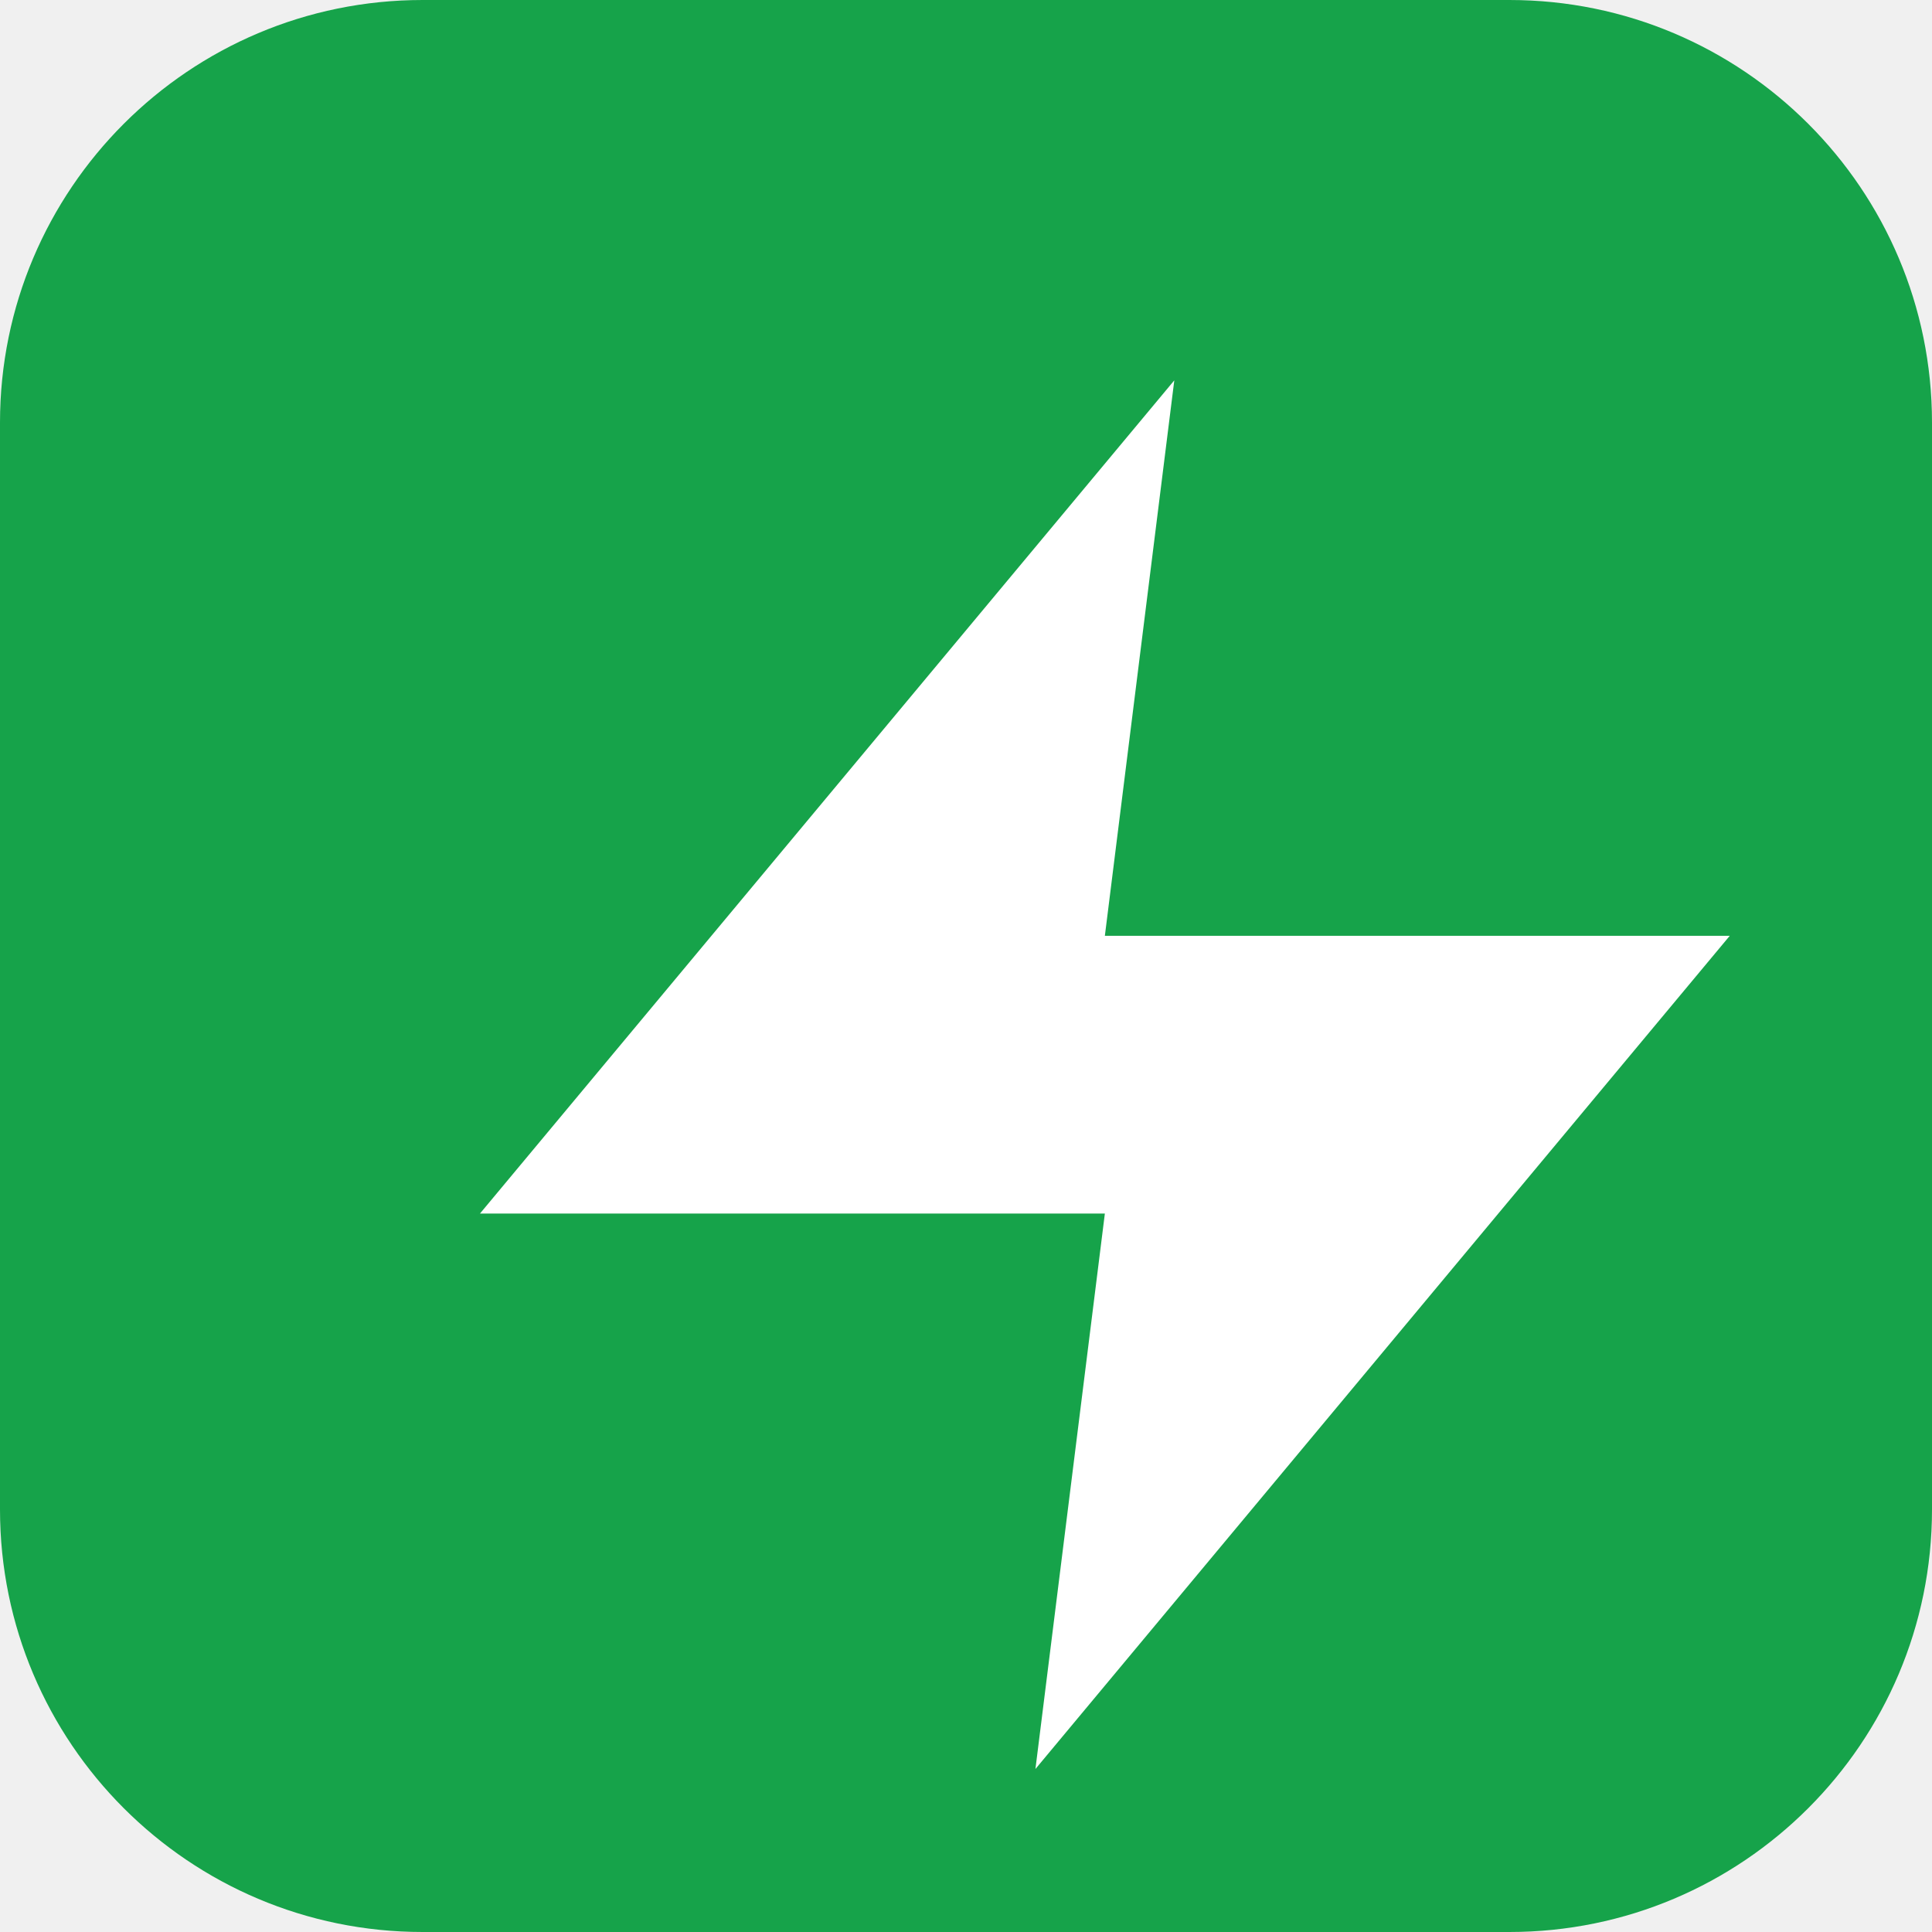
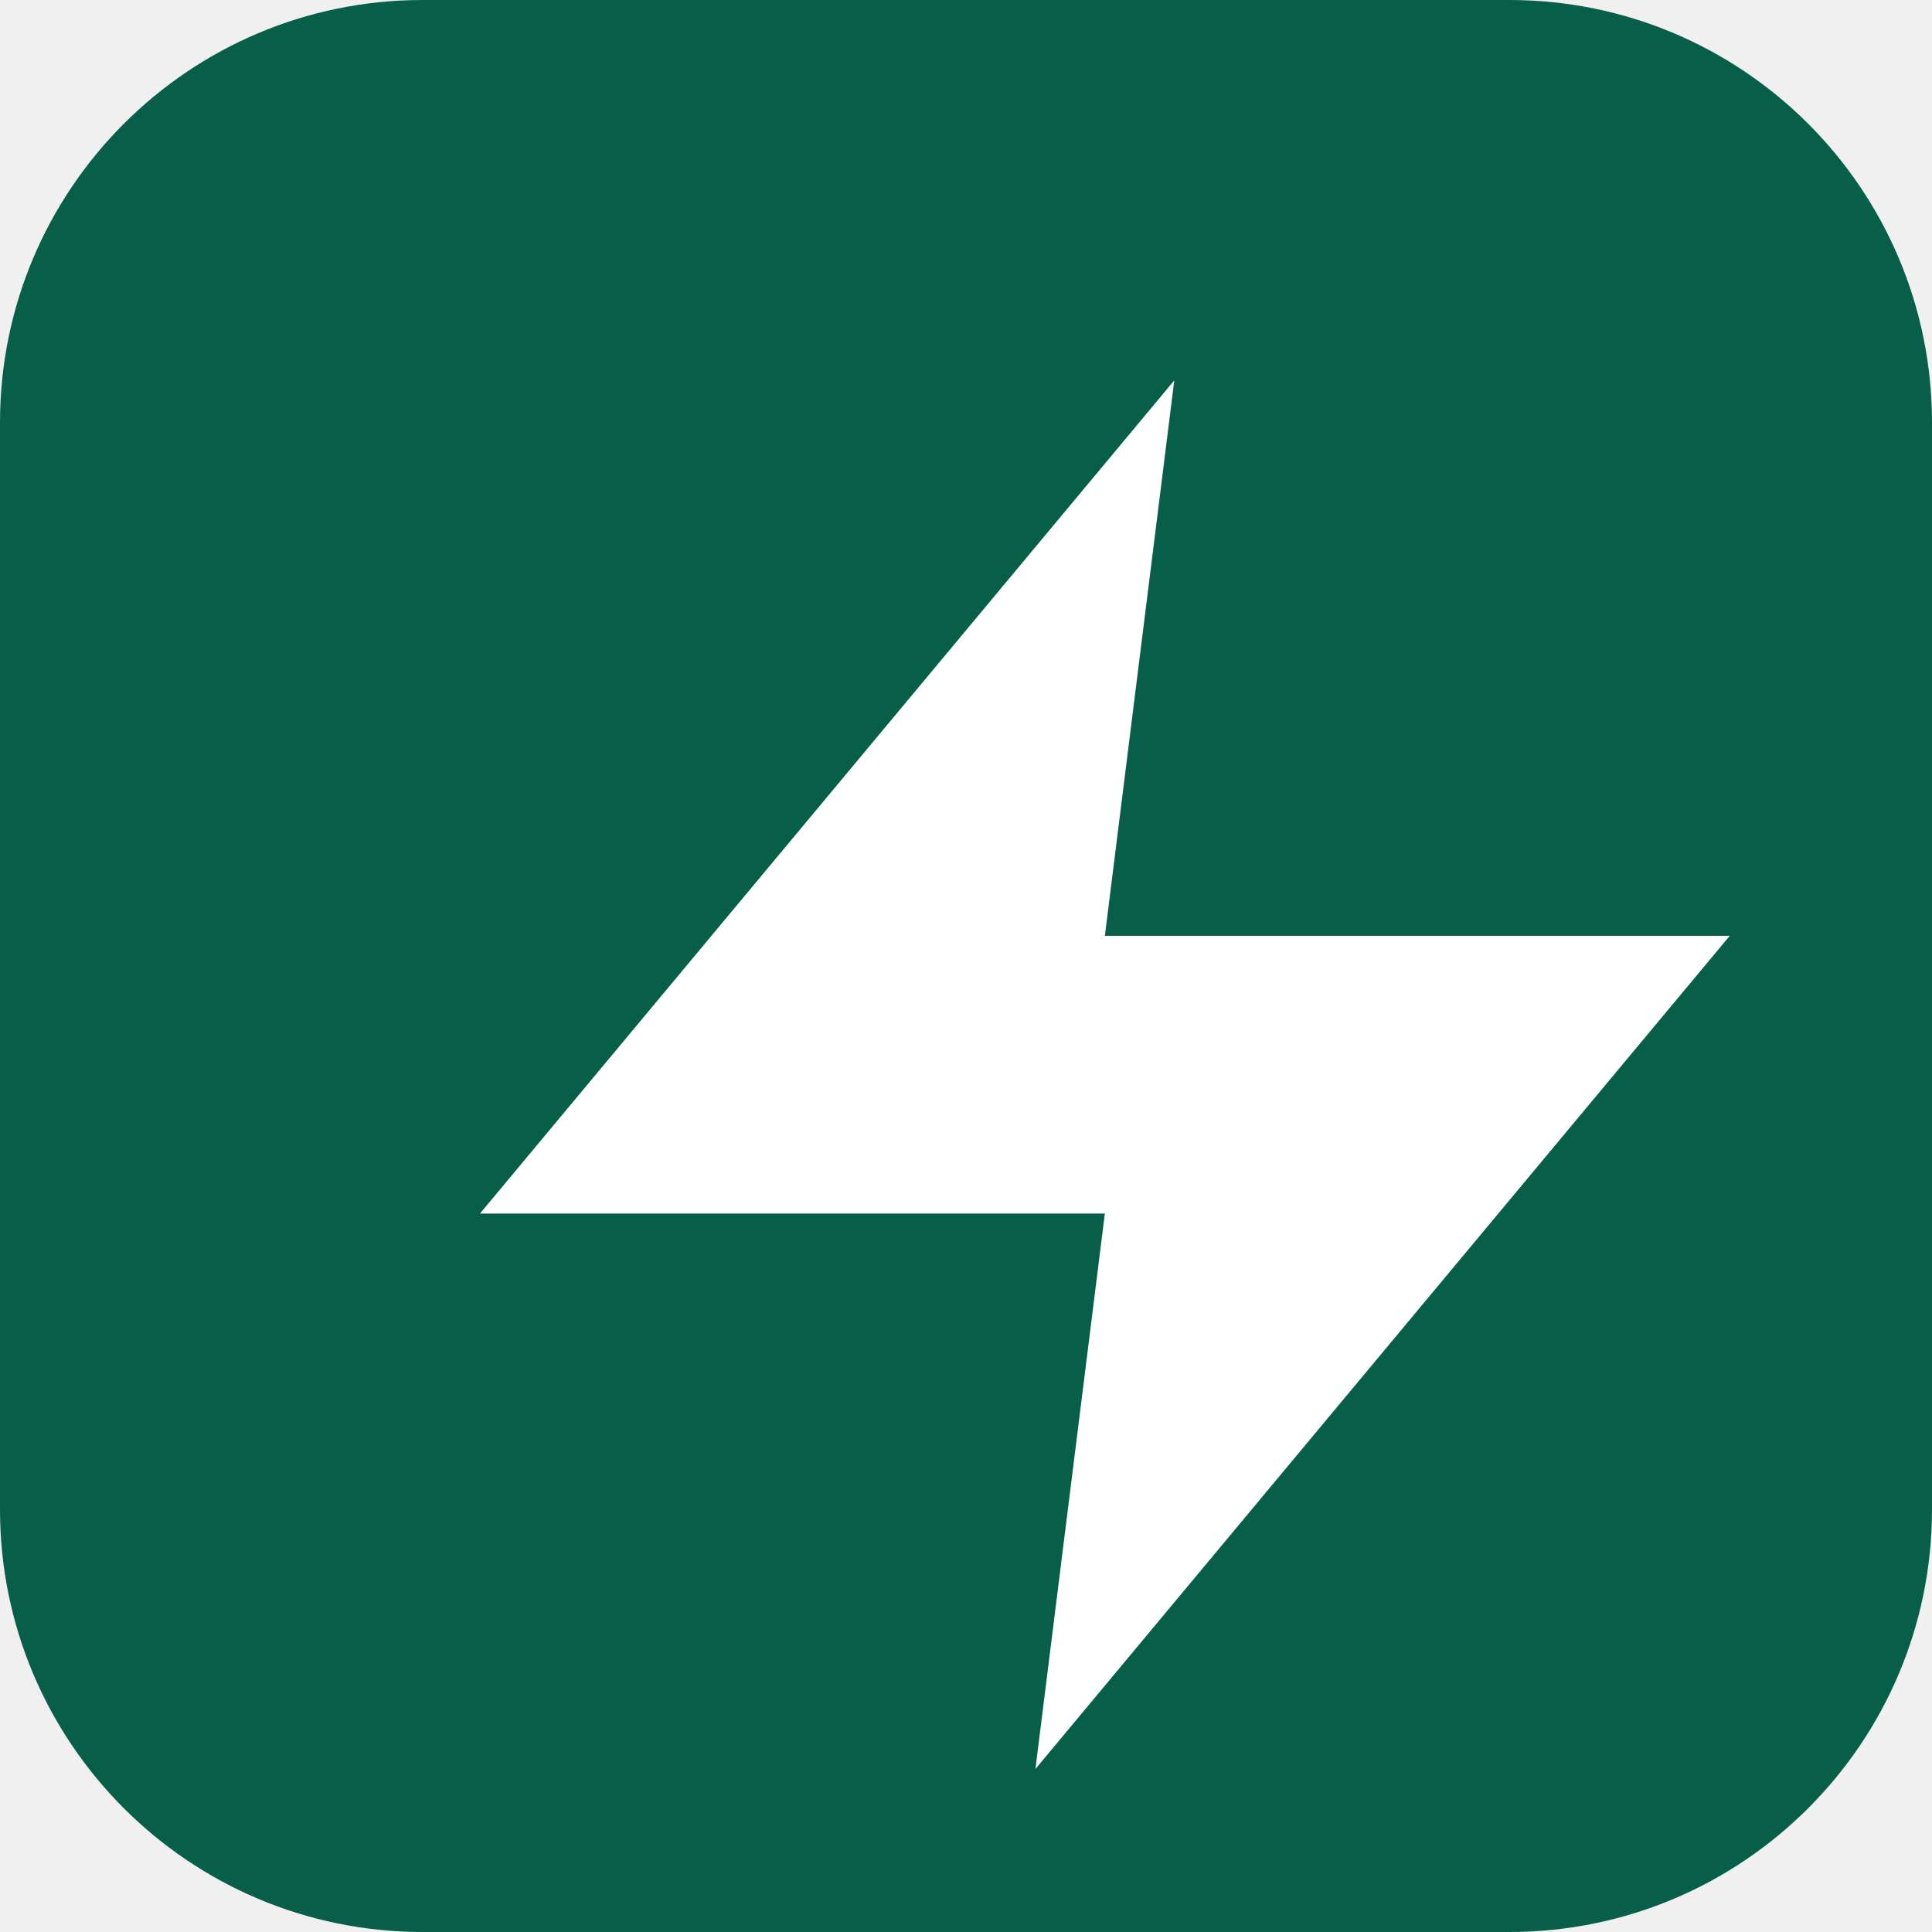
<svg xmlns="http://www.w3.org/2000/svg" viewBox="0 0 32 32">
-   <rect width="32" height="32" rx="7" fill="#16A34A" />
+   <rect width="32" height="32" rx="7" fill="#075f49" />
  <g transform="translate(4.5,4) scale(1.15)">
    <path d="M13 2L3 14h9l-1 8 10-12h-9l1-8z" fill="#FFFFFF" />
  </g>
</svg>
